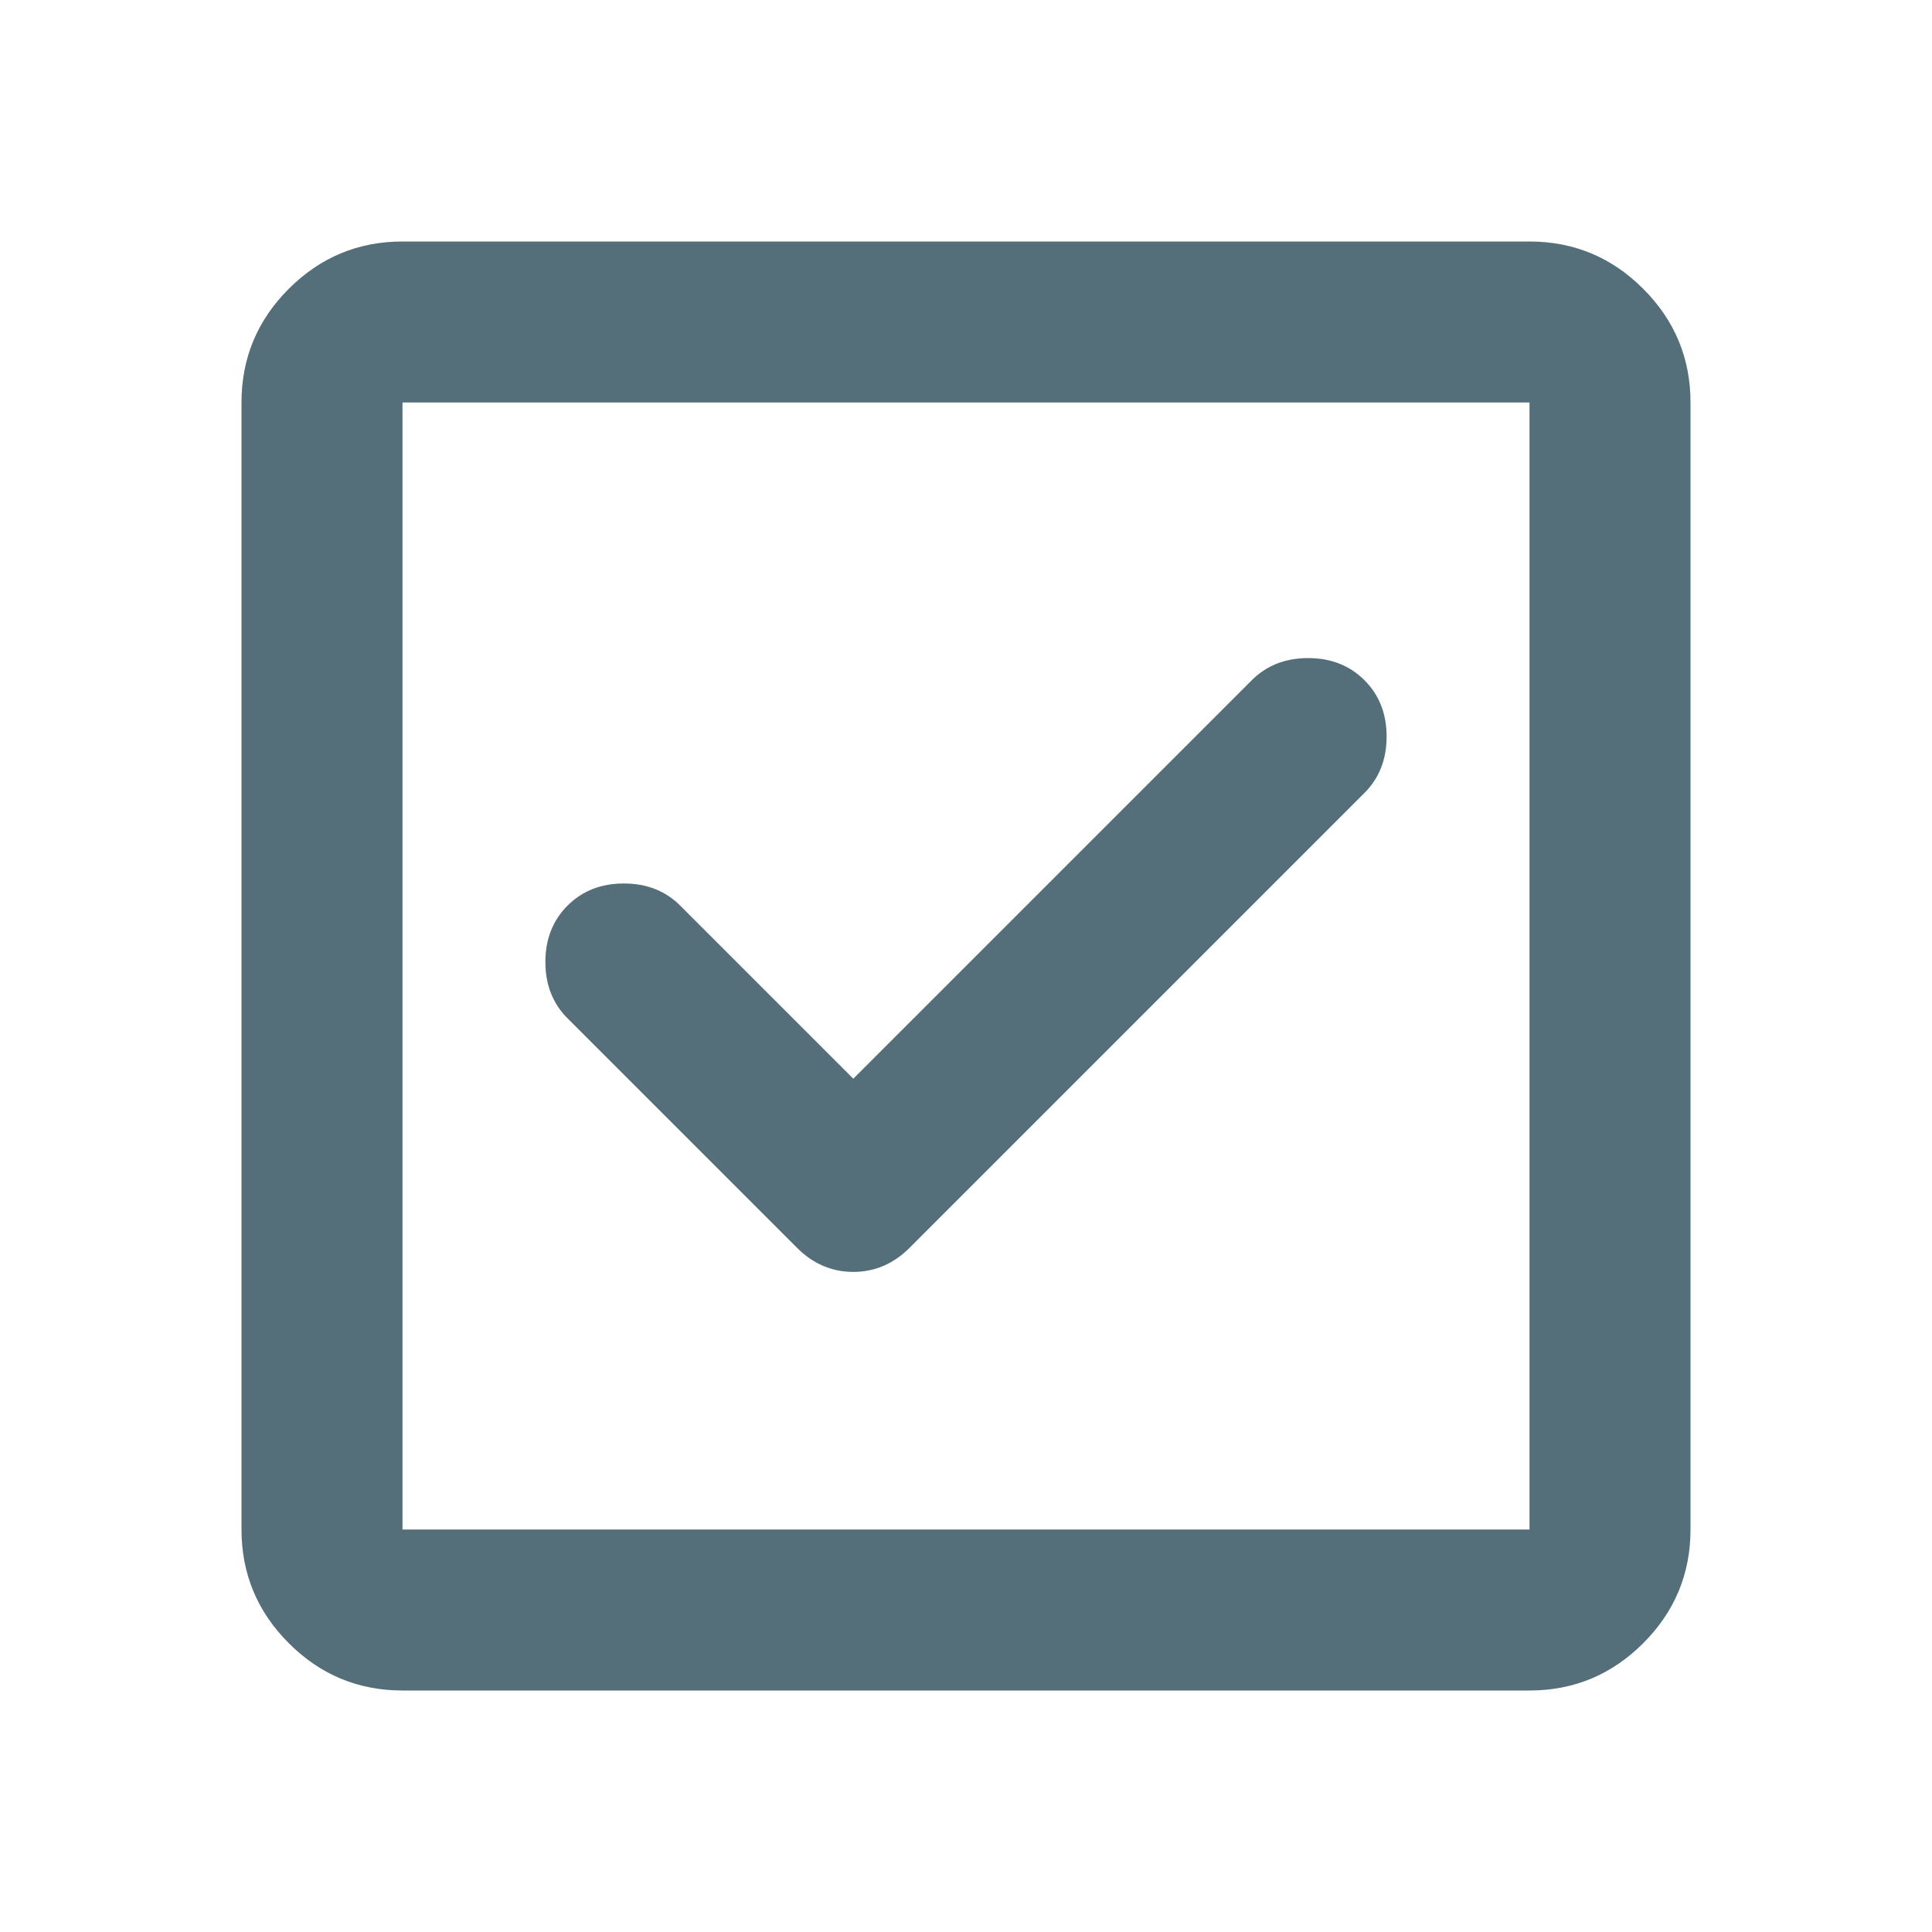
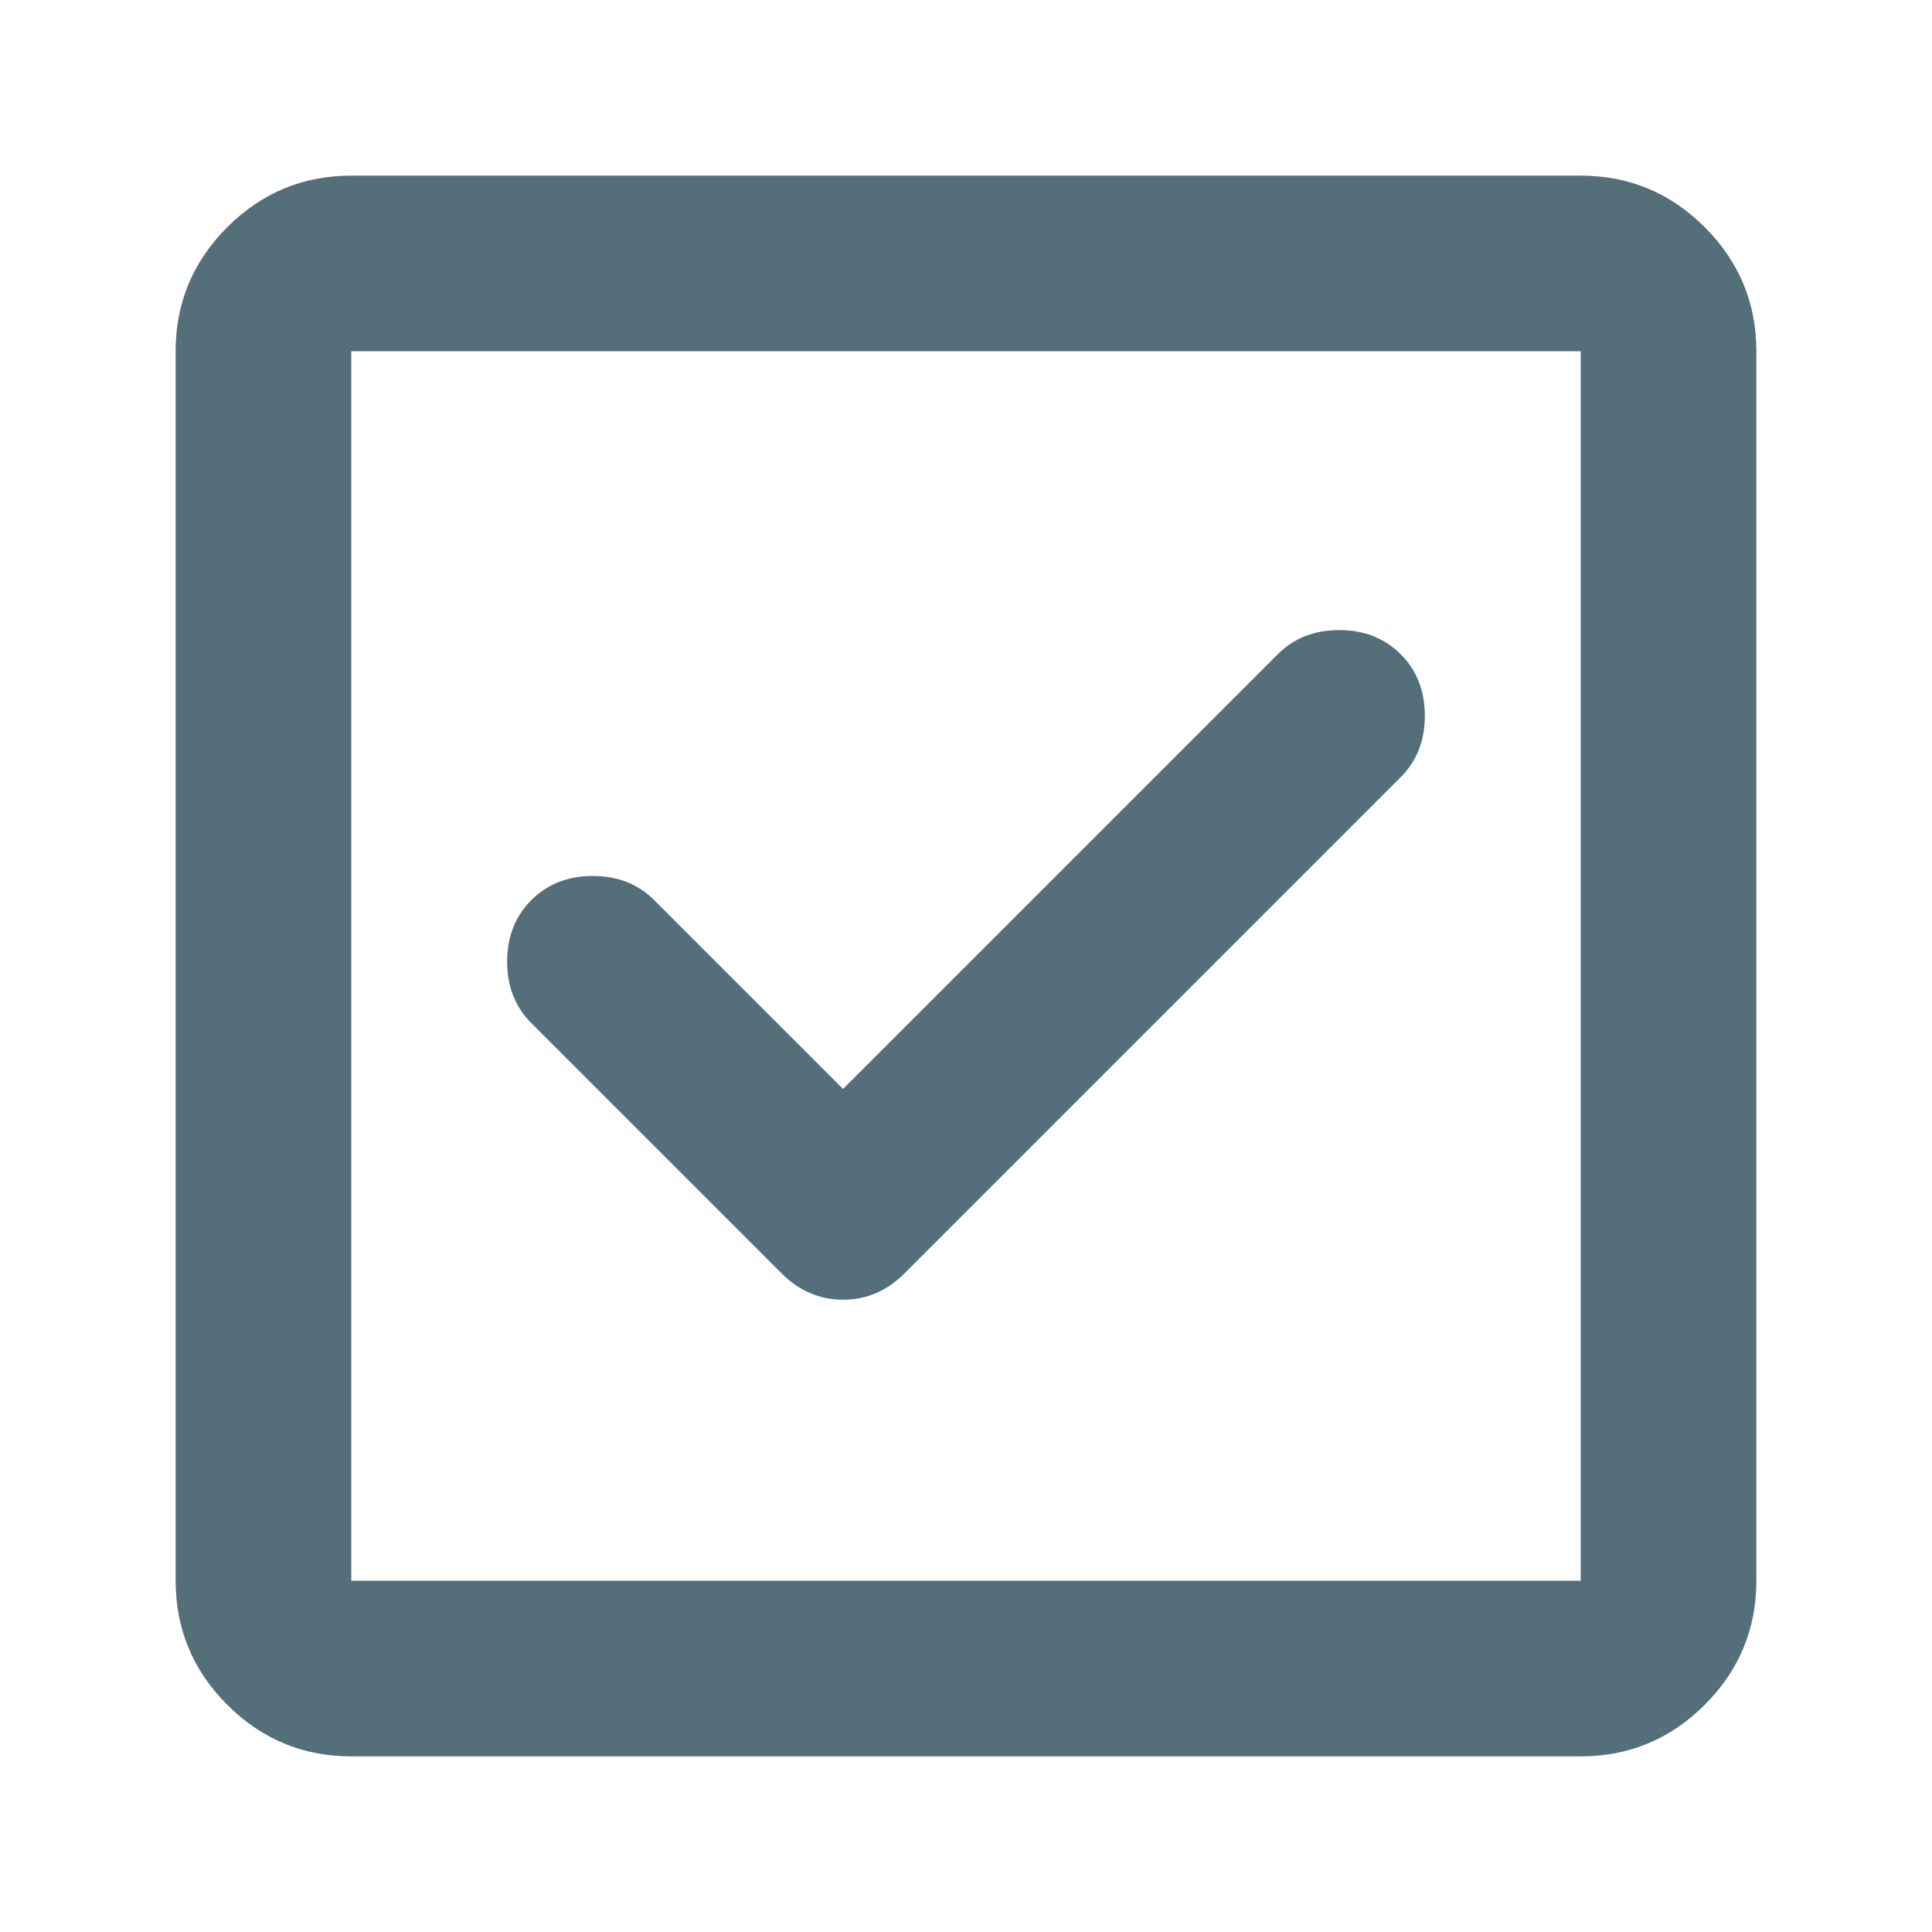
- <svg xmlns="http://www.w3.org/2000/svg" height="16px" viewBox="0 -960 960 960" width="16px" data-big="true" fill="#546E7A">
+ <svg xmlns="http://www.w3.org/2000/svg" height="16px" viewBox="40 -920 880 880" width="16px" data-big="true" fill="#546E7A">
  <path d="m424-424-86-86q-11-11-28-11t-28 11q-11 11-11 28t11 28l114 114q12 12 28 12t28-12l226-226q11-11 11-28t-11-28q-11-11-28-11t-28 11L424-424ZM200-120q-33 0-56.5-23.5T120-200v-560q0-33 23.5-56.5T200-840h560q33 0 56.5 23.5T840-760v560q0 33-23.5 56.5T760-120H200Zm0-80h560v-560H200v560Zm0-560v560-560Z" />
</svg>
